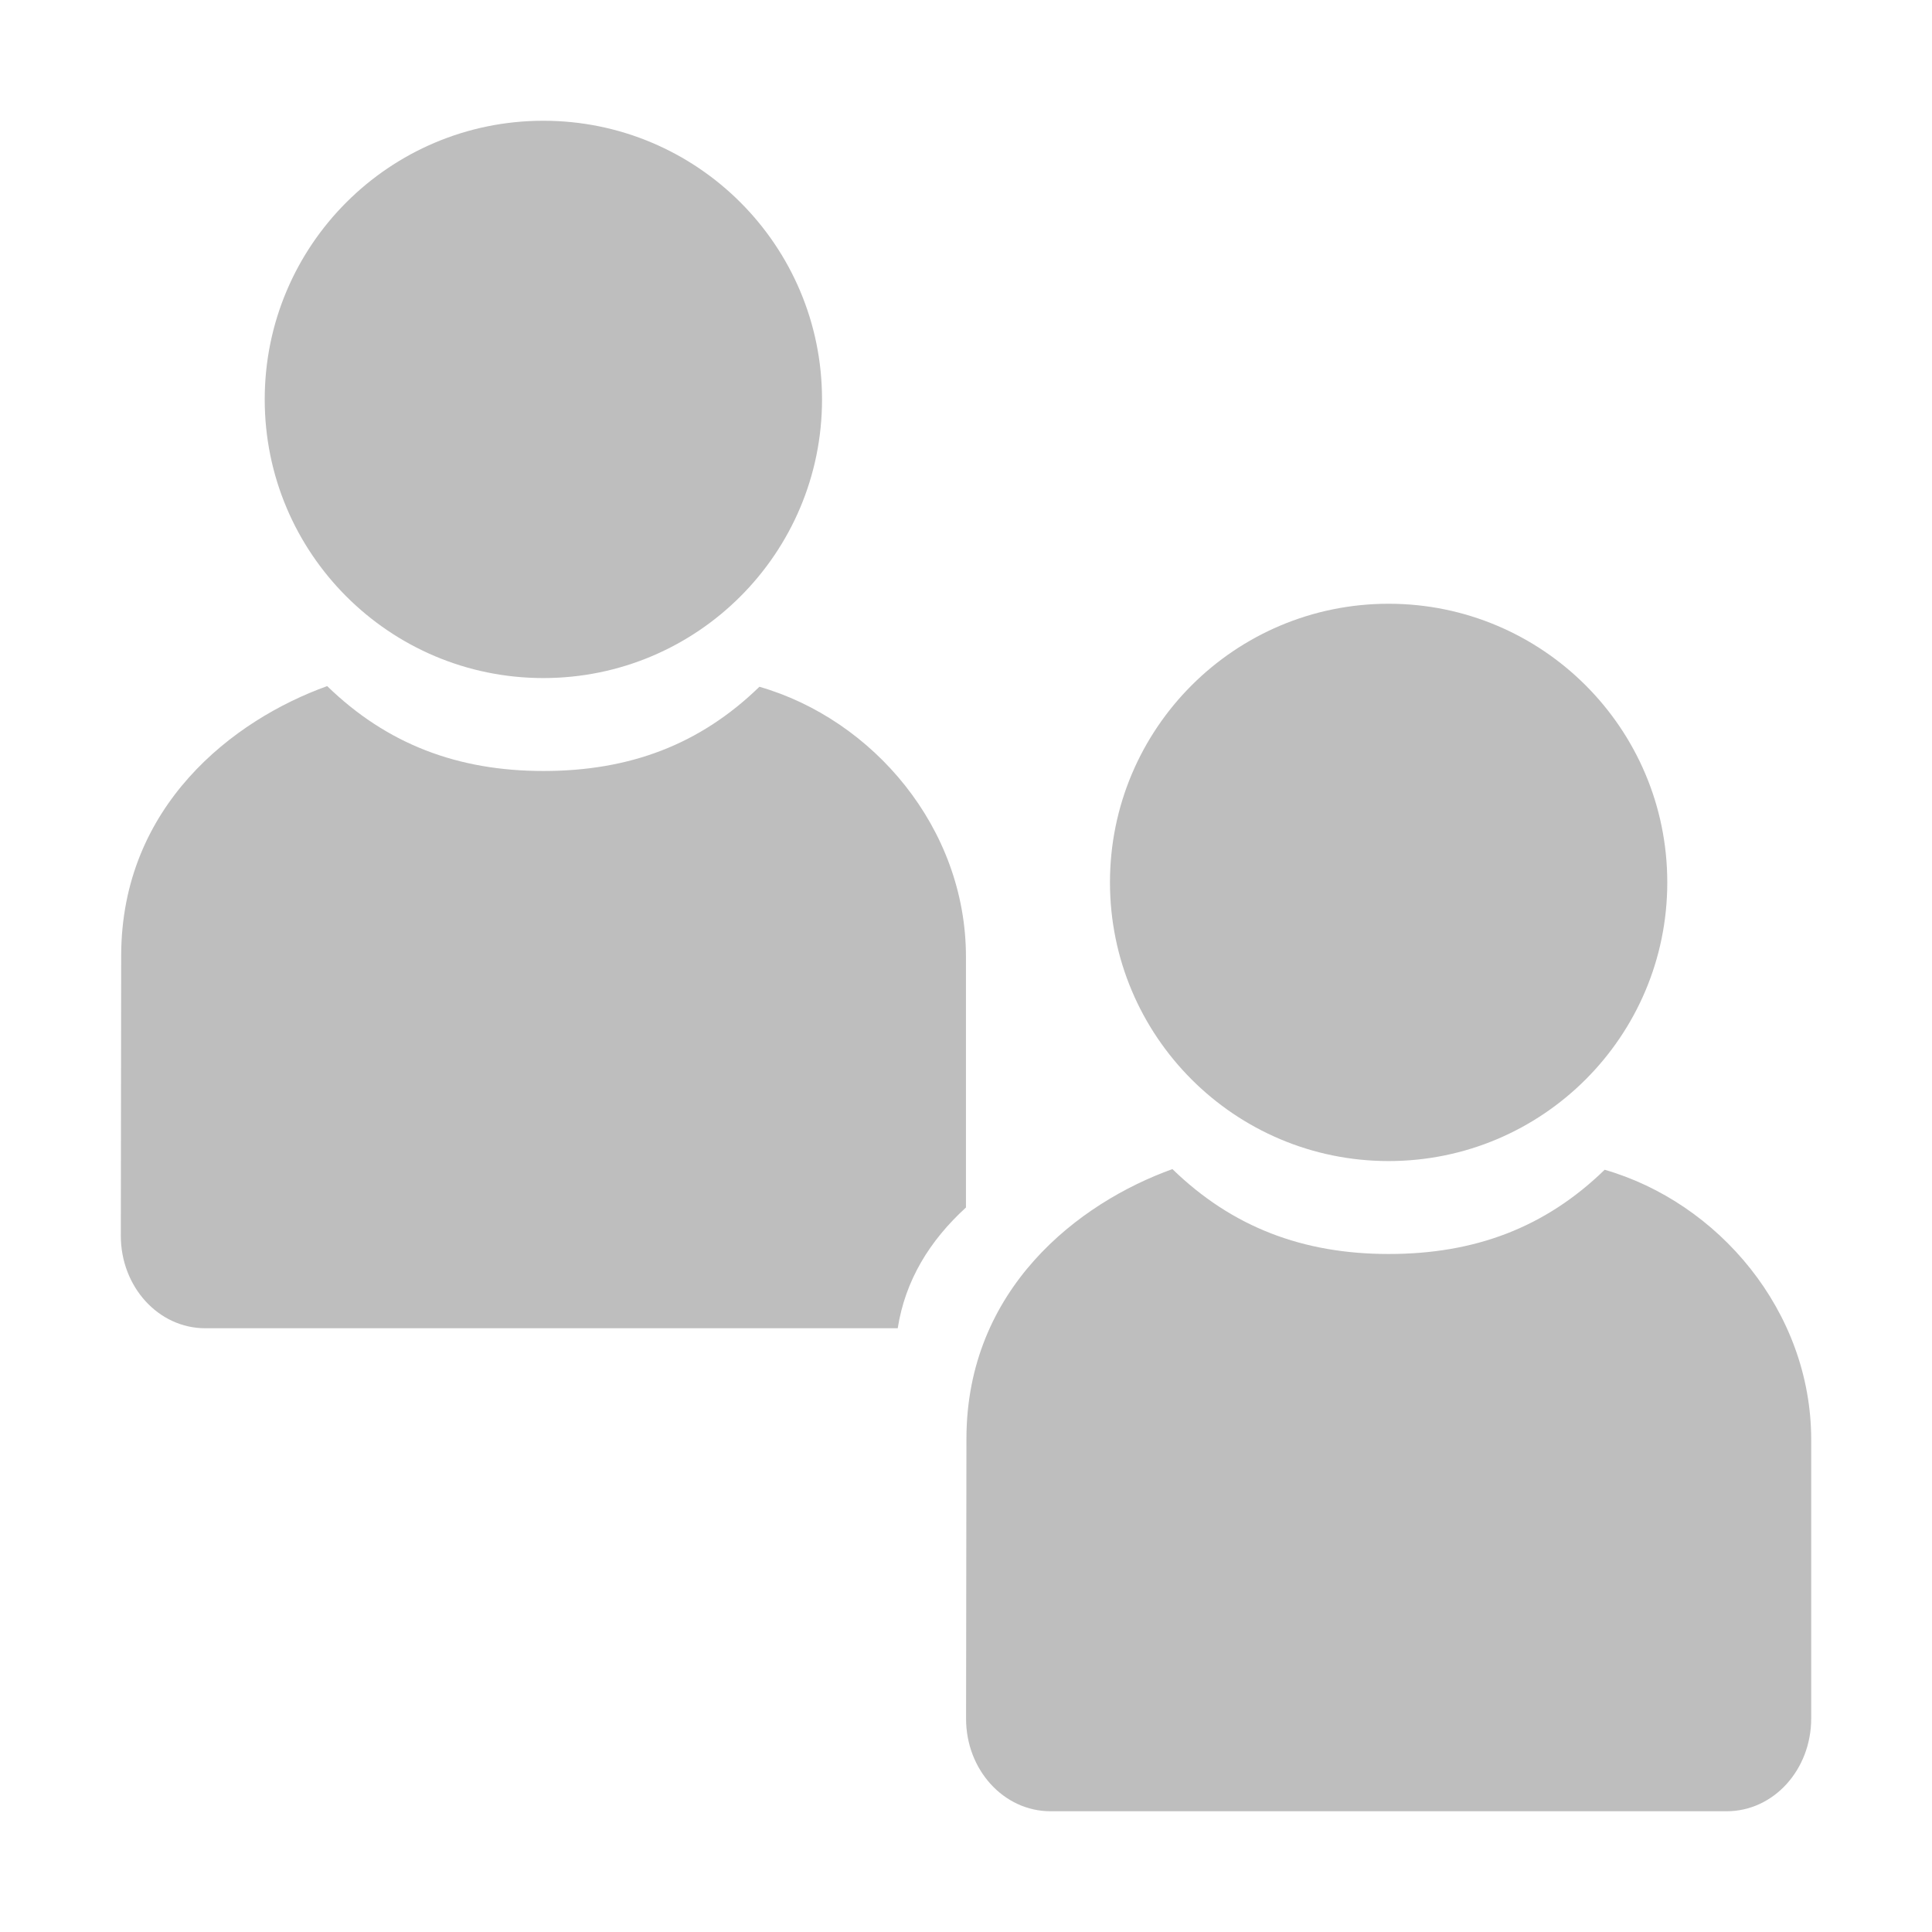
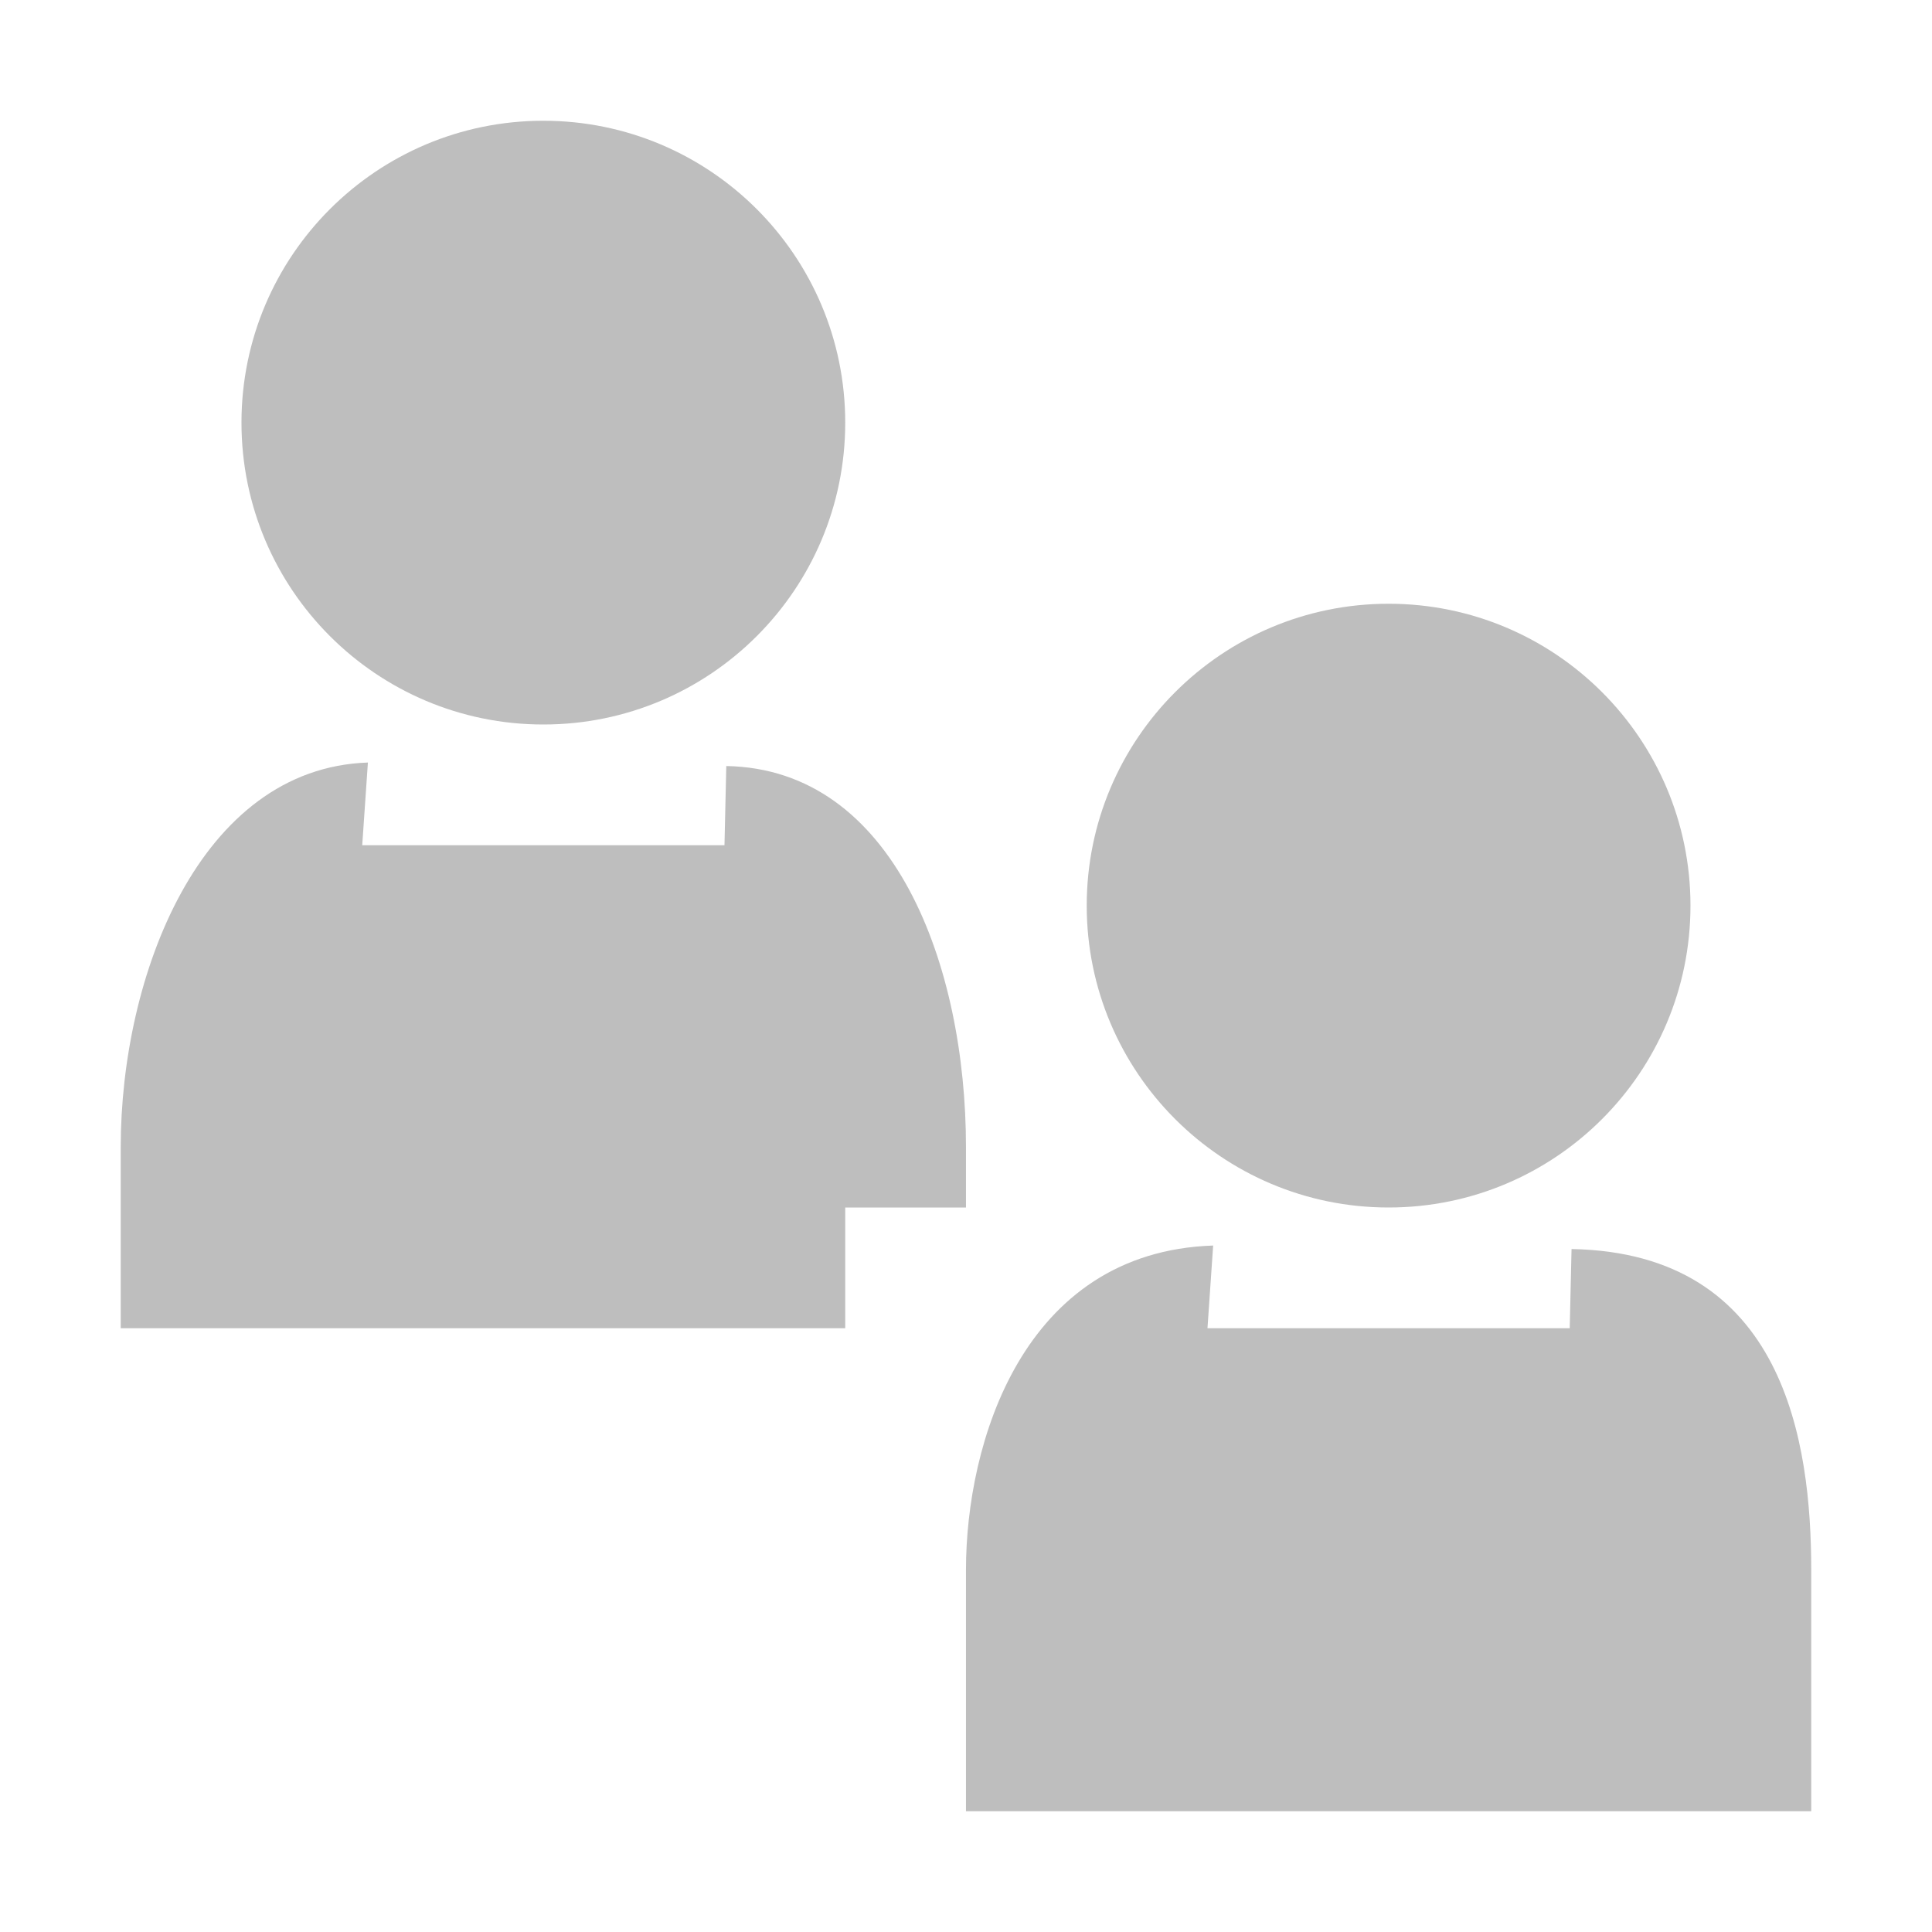
- <svg xmlns="http://www.w3.org/2000/svg" height="16" id="svg7384" version="1.1" width="16">
+ <svg xmlns="http://www.w3.org/2000/svg" id="svg7384" version="1.1" height="16" width="16">
  <defs id="defs7386" />
-   <g id="layer9" style="display:inline" transform="translate(-43.0004,-649)" />
-   <g id="layer10" style="display:inline" transform="translate(-43.0004,-649)" />
-   <g id="layer11" transform="translate(-43.0004,-649)">
-     <path d="m 56.289,658.688 c -0.494,0.48 -1.077,0.697 -1.788,0.697 -0.711,0 -1.297,-0.223 -1.791,-0.703 -0.777,0.279 -1.705,0.991 -1.706,2.233 l -0.003,2.317 C 51,663.657 51.313,664 51.7,664 l 5.6,0 c 0.388,0 0.7,-0.343 0.7,-0.769 l 0,-2.308 c 0,-1.067 -0.772,-1.966 -1.712,-2.236 z" id="path9137" style="fill:#bebebe;fill-opacity:1;stroke:none" />
-     <path d="m 52,342.5 a 2.5,2.5 0 1 1 -5,0 2.5,2.5 0 1 1 5,0 z" id="path9139" style="color:#bebebe;fill:#bebebe;fill-opacity:1;fill-rule:nonzero;stroke:none;stroke-width:2;marker:none;visibility:visible;display:inline;overflow:visible;enable-background:accumulate" transform="matrix(0.9230748,0,0,0.9230748,8.808202,340.1546)" />
-     <path d="m 49.289,654.688 c -0.494,0.48 -1.077,0.697 -1.788,0.697 -0.711,0 -1.297,-0.223 -1.791,-0.703 -0.777,0.279 -1.705,0.991 -1.706,2.233 l -0.003,2.317 C 44,659.657 44.313,660 44.7,660 l 5.735,0 c 0.062,-0.395 0.262,-0.723 0.565,-1 l 0,-2.077 c 0,-1.067 -0.772,-1.966 -1.712,-2.236 z" id="path9178" style="fill:#bebebe;fill-opacity:1;stroke:none" />
-     <path d="m 52,342.5 a 2.5,2.5 0 1 1 -5,0 2.5,2.5 0 1 1 5,0 z" id="path9180" style="color:#bebebe;fill:#bebebe;fill-opacity:1;fill-rule:nonzero;stroke:none;stroke-width:2;marker:none;visibility:visible;display:inline;overflow:visible;enable-background:accumulate" transform="matrix(0.9230748,0,0,0.9230748,1.80818,336.1546)" />
+   <g transform="translate(-42.0002,-510)" id="layer9" style="display:inline" />
+   <g transform="translate(-42.0002,-510)" id="layer10" />
+   <g transform="translate(-42.0002,-510)" id="layer11">
+     <path transform="translate(-3,171)" d="m 52,342.5 a 2.5,2.5 0 1 1 -5,0 2.5,2.5 0 1 1 5,0 z" id="path21187" style="color:#bebebe;fill:#bebebe;fill-opacity:1;fill-rule:nonzero;stroke:none;stroke-width:2;marker:none;visibility:visible;display:inline;overflow:visible;enable-background:accumulate" />
+     <path d="m 48,517 -3,0 0.047,-0.685 C 43.652,516.362 43,518.085 43,519.5 l 0,1.5 6,0 0,-1 1,0 0,-0.5 c 0,-1.5 -0.593,-3.132 -1.985,-3.156 z" id="path21193" style="color:#bebebe;fill:#bebebe;fill-opacity:1;fill-rule:nonzero;stroke:none;stroke-width:2;marker:none;visibility:visible;display:inline;overflow:visible;enable-background:accumulate" />
+     <path transform="translate(4,175)" d="m 52,342.5 a 2.5,2.5 0 1 1 -5,0 2.5,2.5 0 1 1 5,0 z" id="path21200" style="color:#bebebe;fill:#bebebe;fill-opacity:1;fill-rule:nonzero;stroke:none;stroke-width:2;marker:none;visibility:visible;display:inline;overflow:visible;enable-background:accumulate" />
+     <path d="m 55,521 -3,0 0.047,-0.685 C 50.464,520.368 50,521.96 50,523 l 0,2 7,0 0,-2 c 0,-1.047 -0.218,-2.625 -1.985,-2.656 z" id="path21202" style="color:#bebebe;fill:#bebebe;fill-opacity:1;fill-rule:nonzero;stroke:none;stroke-width:2;marker:none;visibility:visible;display:inline;overflow:visible;enable-background:accumulate" />
  </g>
-   <g id="layer13" style="display:inline" transform="translate(-43.0004,-649)" />
-   <g id="layer14" transform="translate(-43.0004,-649)" />
-   <g id="layer15" style="display:inline" transform="translate(-43.0004,-649)" />
-   <g id="g71291" style="display:inline" transform="translate(-43.0004,-649)" />
-   <g id="g4953" style="display:inline" transform="translate(-43.0004,-649)" />
-   <g id="layer12" style="display:inline" transform="translate(-43.0004,-649)" />
+   <g transform="translate(-42.0002,-510)" id="layer12" />
+   <g transform="translate(-42.0002,-510)" id="layer13" />
+   <g transform="translate(-42.0002,-510)" id="layer14" />
+   <g transform="translate(-42.0002,-510)" id="layer15" style="display:inline" />
</svg>
